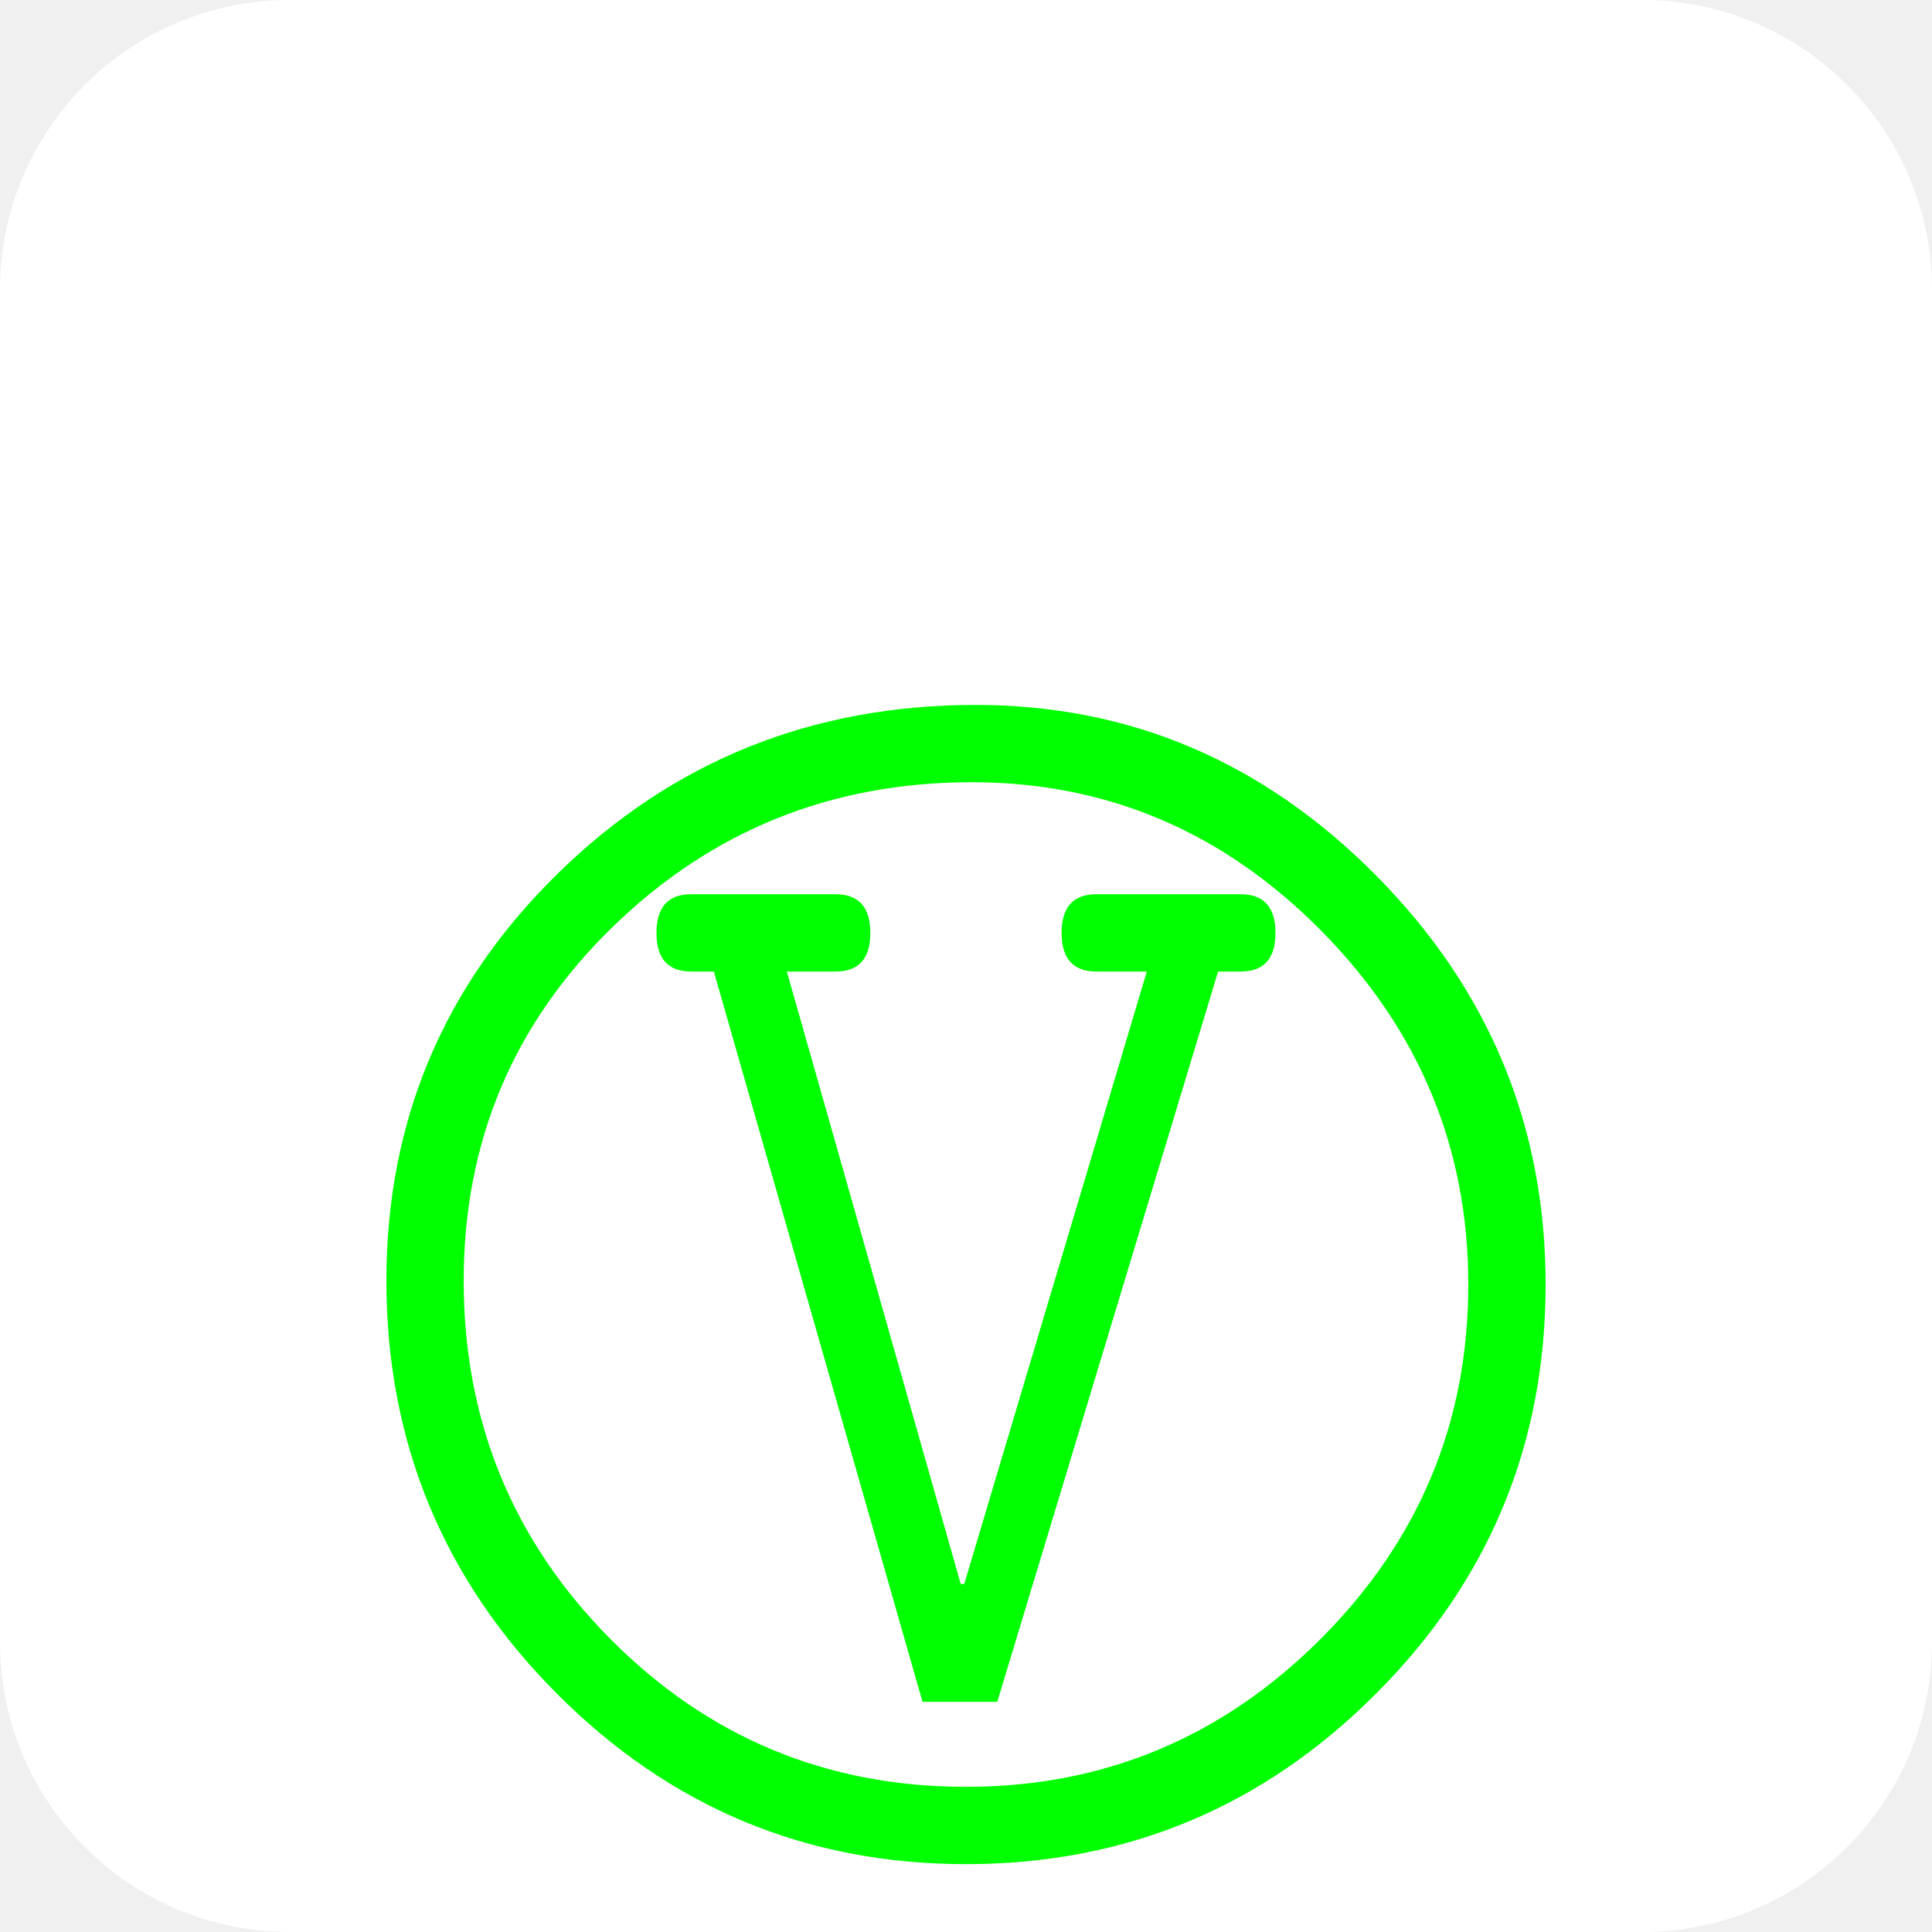
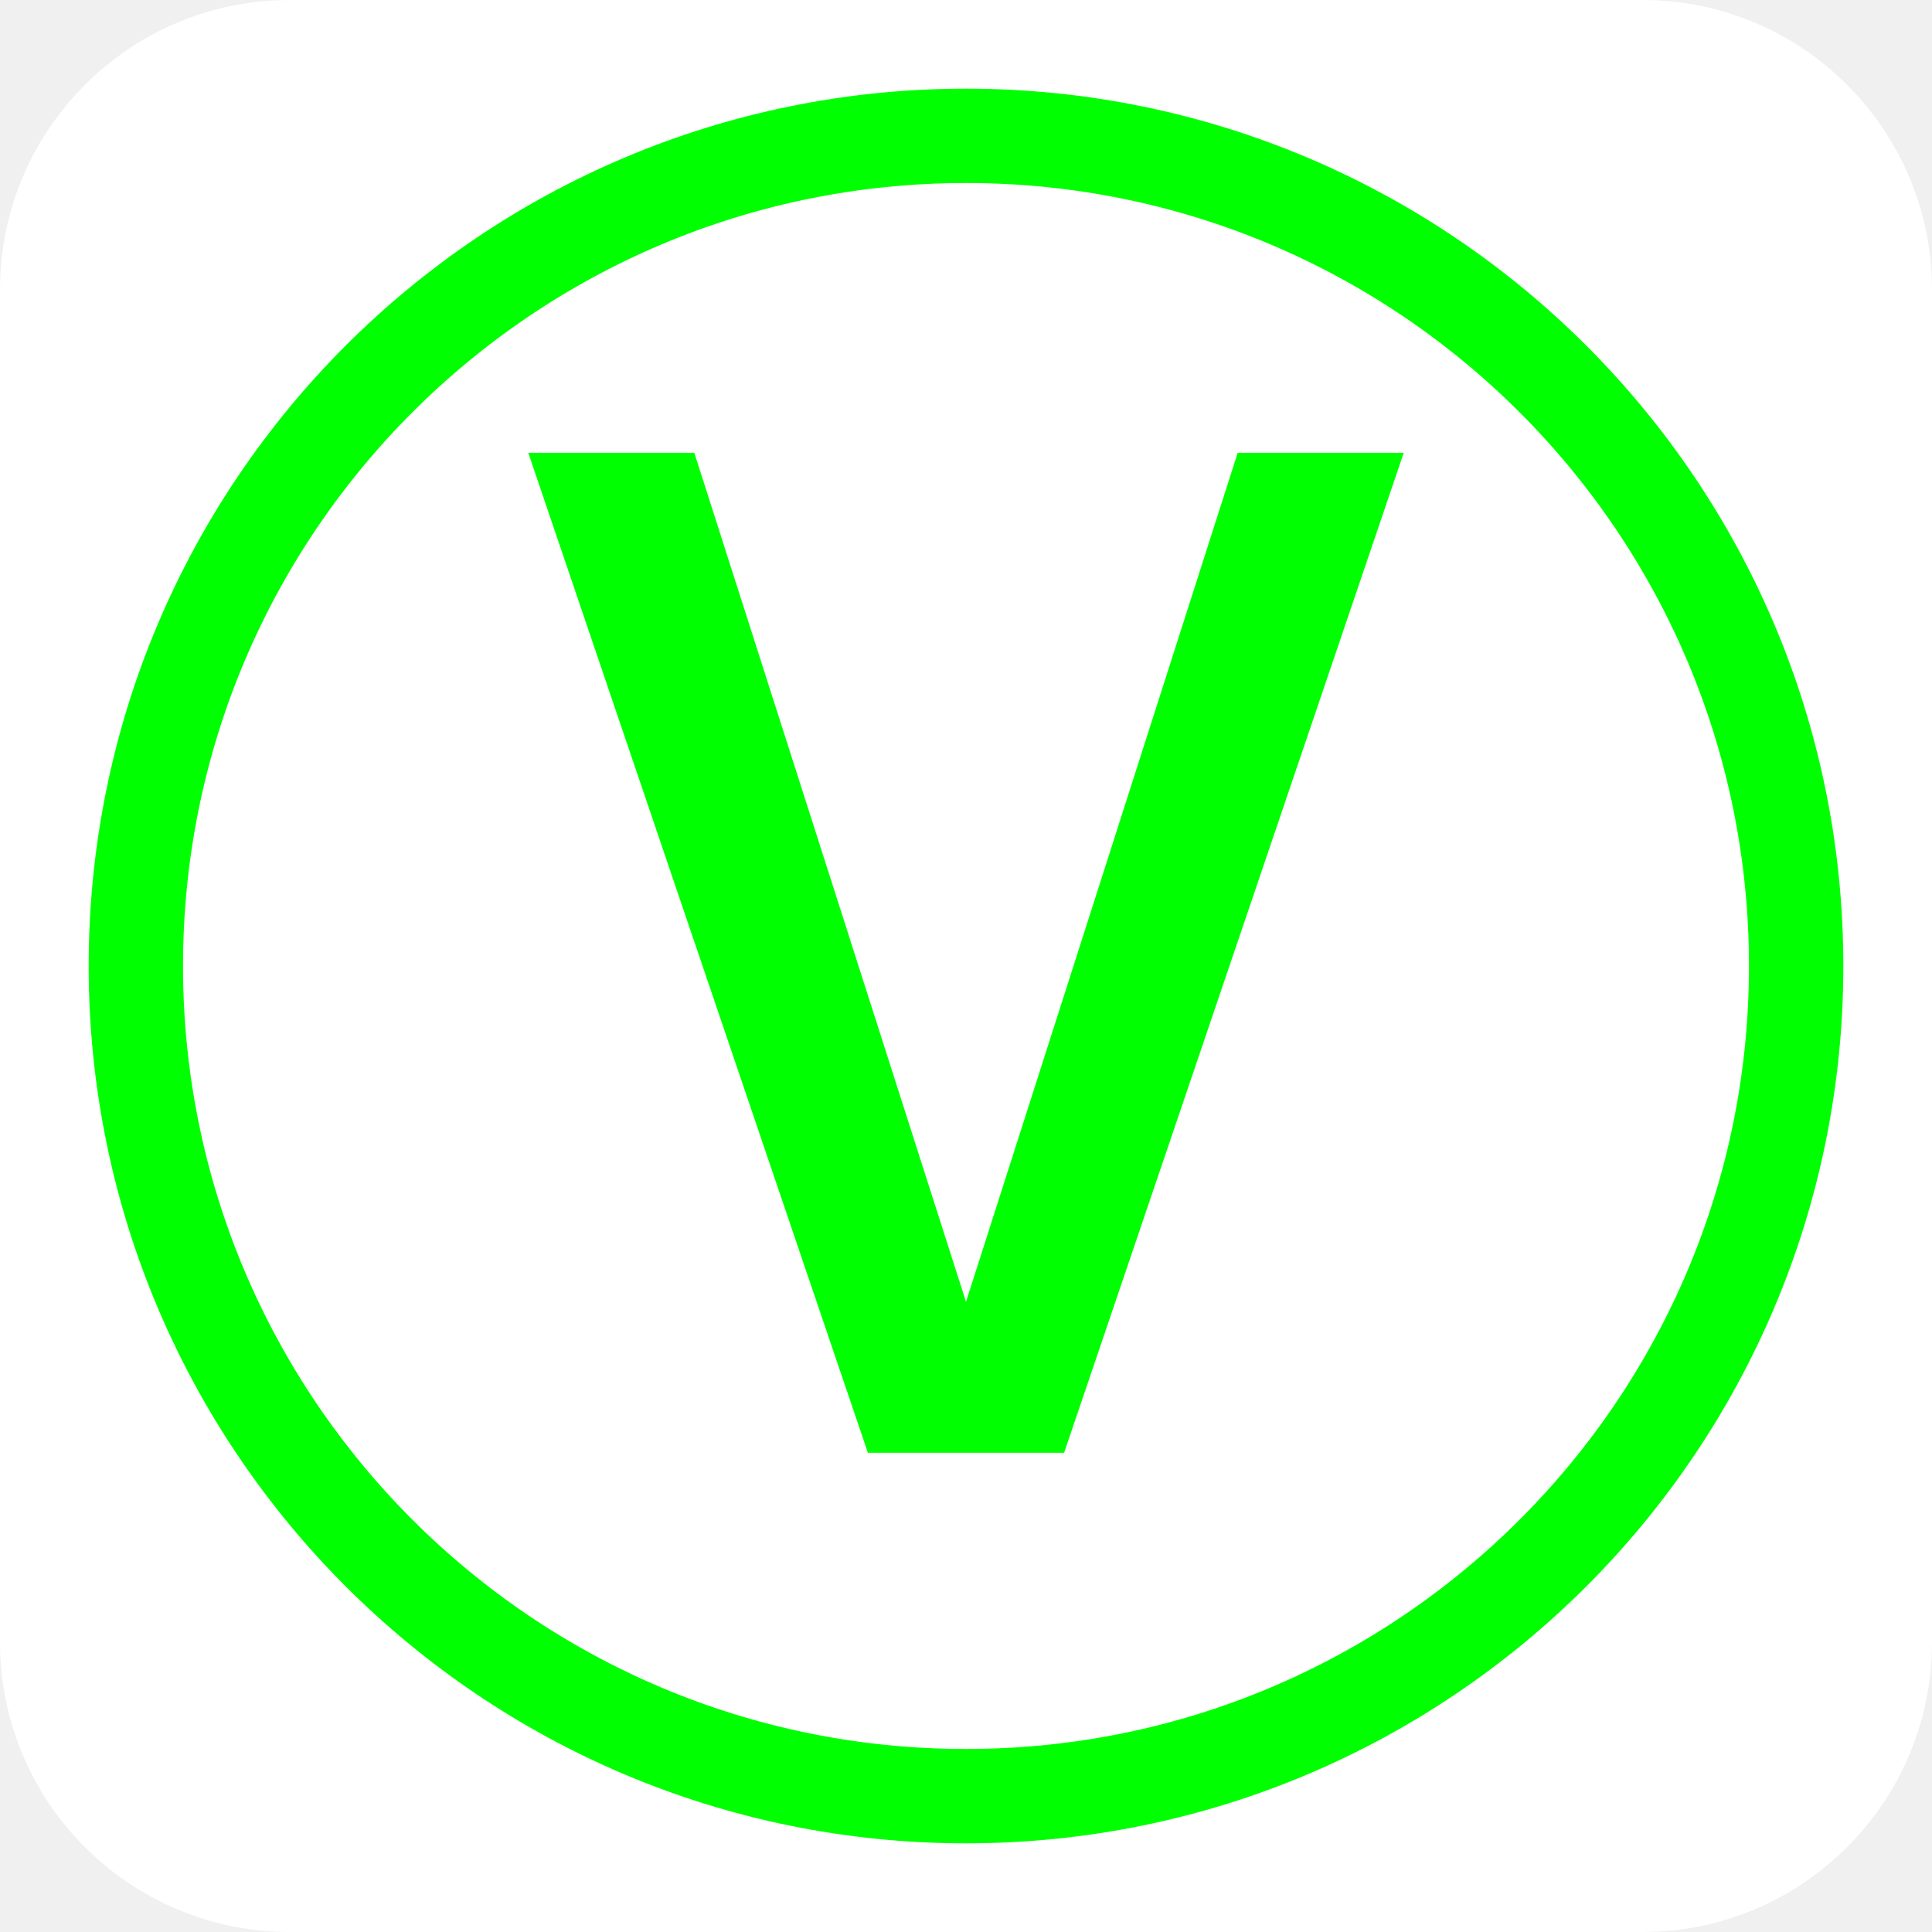
<svg xmlns="http://www.w3.org/2000/svg" aria-label="Vegetarian" role="img" viewBox="0 0 512 512">
  <rect width="512" height="512" rx="15%" fill="#fff" />
-   <text x="256" y="451" font-size="512" fill="#0f0" text-anchor="middle" font-family="monospace">Ⓥ</text>
+   <circle cx="256" cy="256" r="220" stroke="#0f0" fill="#fff" stroke-width="25" />
+   <path fill="#0f0" d="m 140,120 44,0 72,225 72,-225 44,0 -90,265 -52,0 z" />
</svg>
